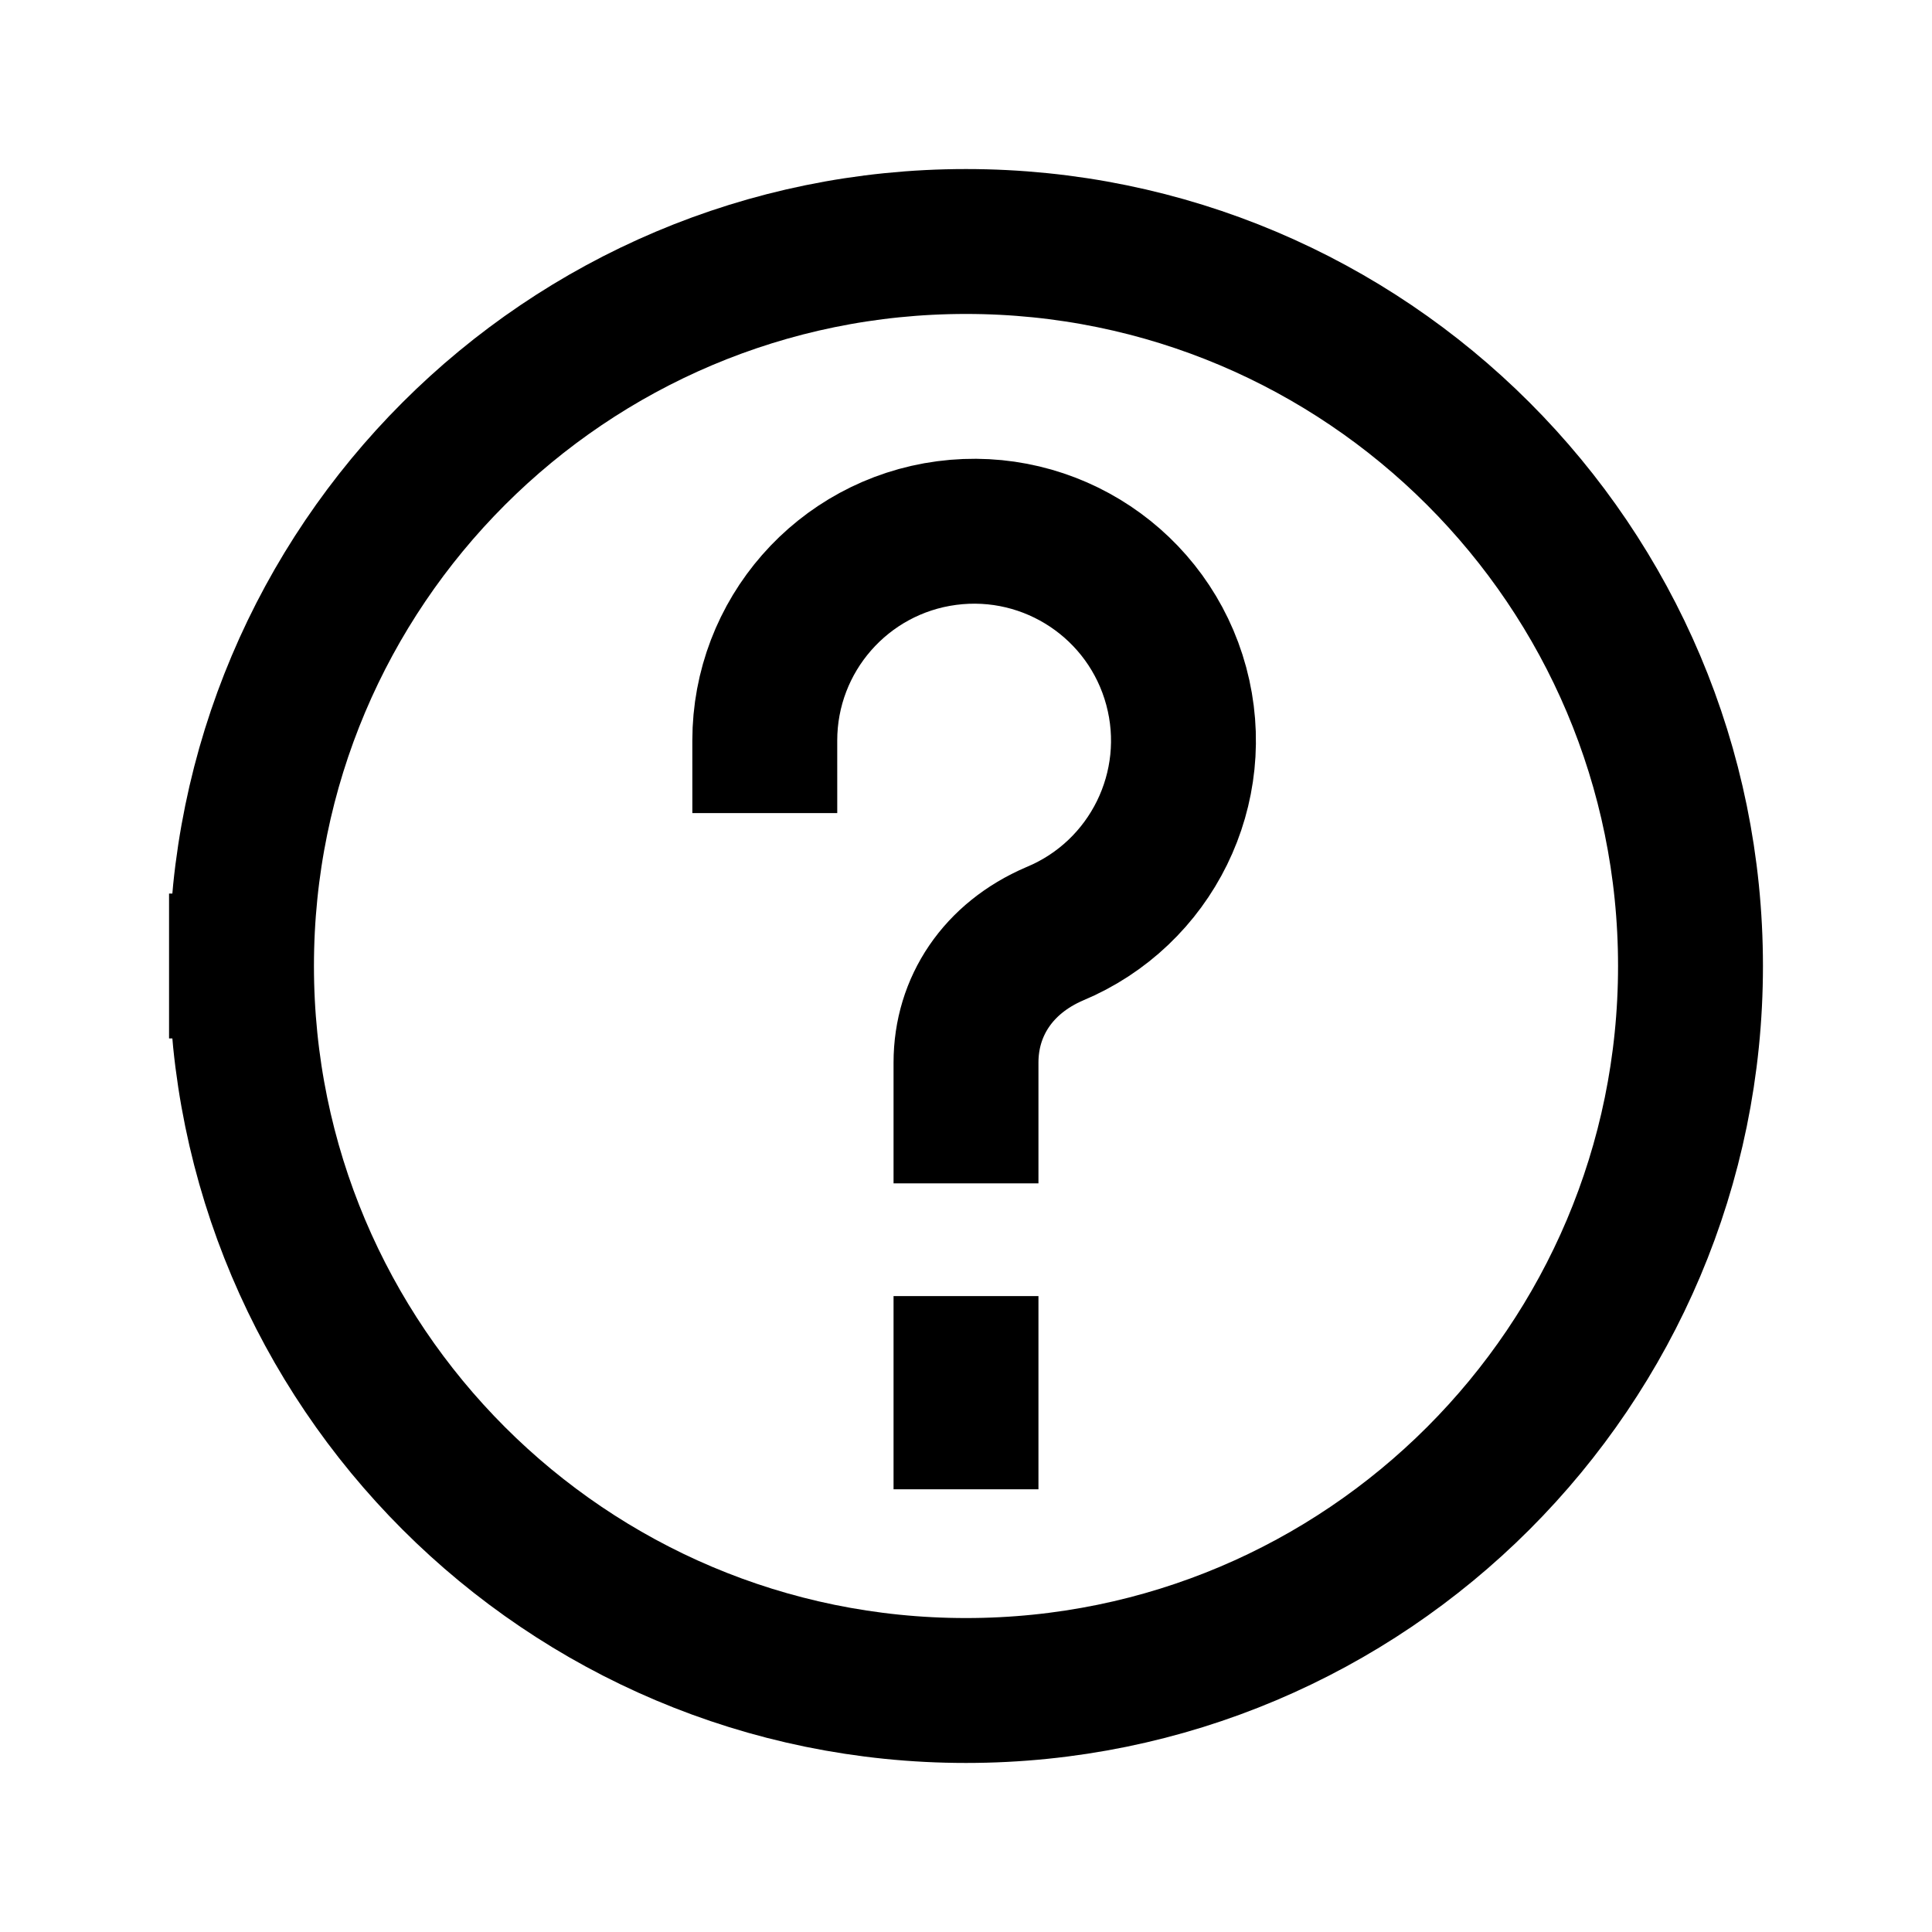
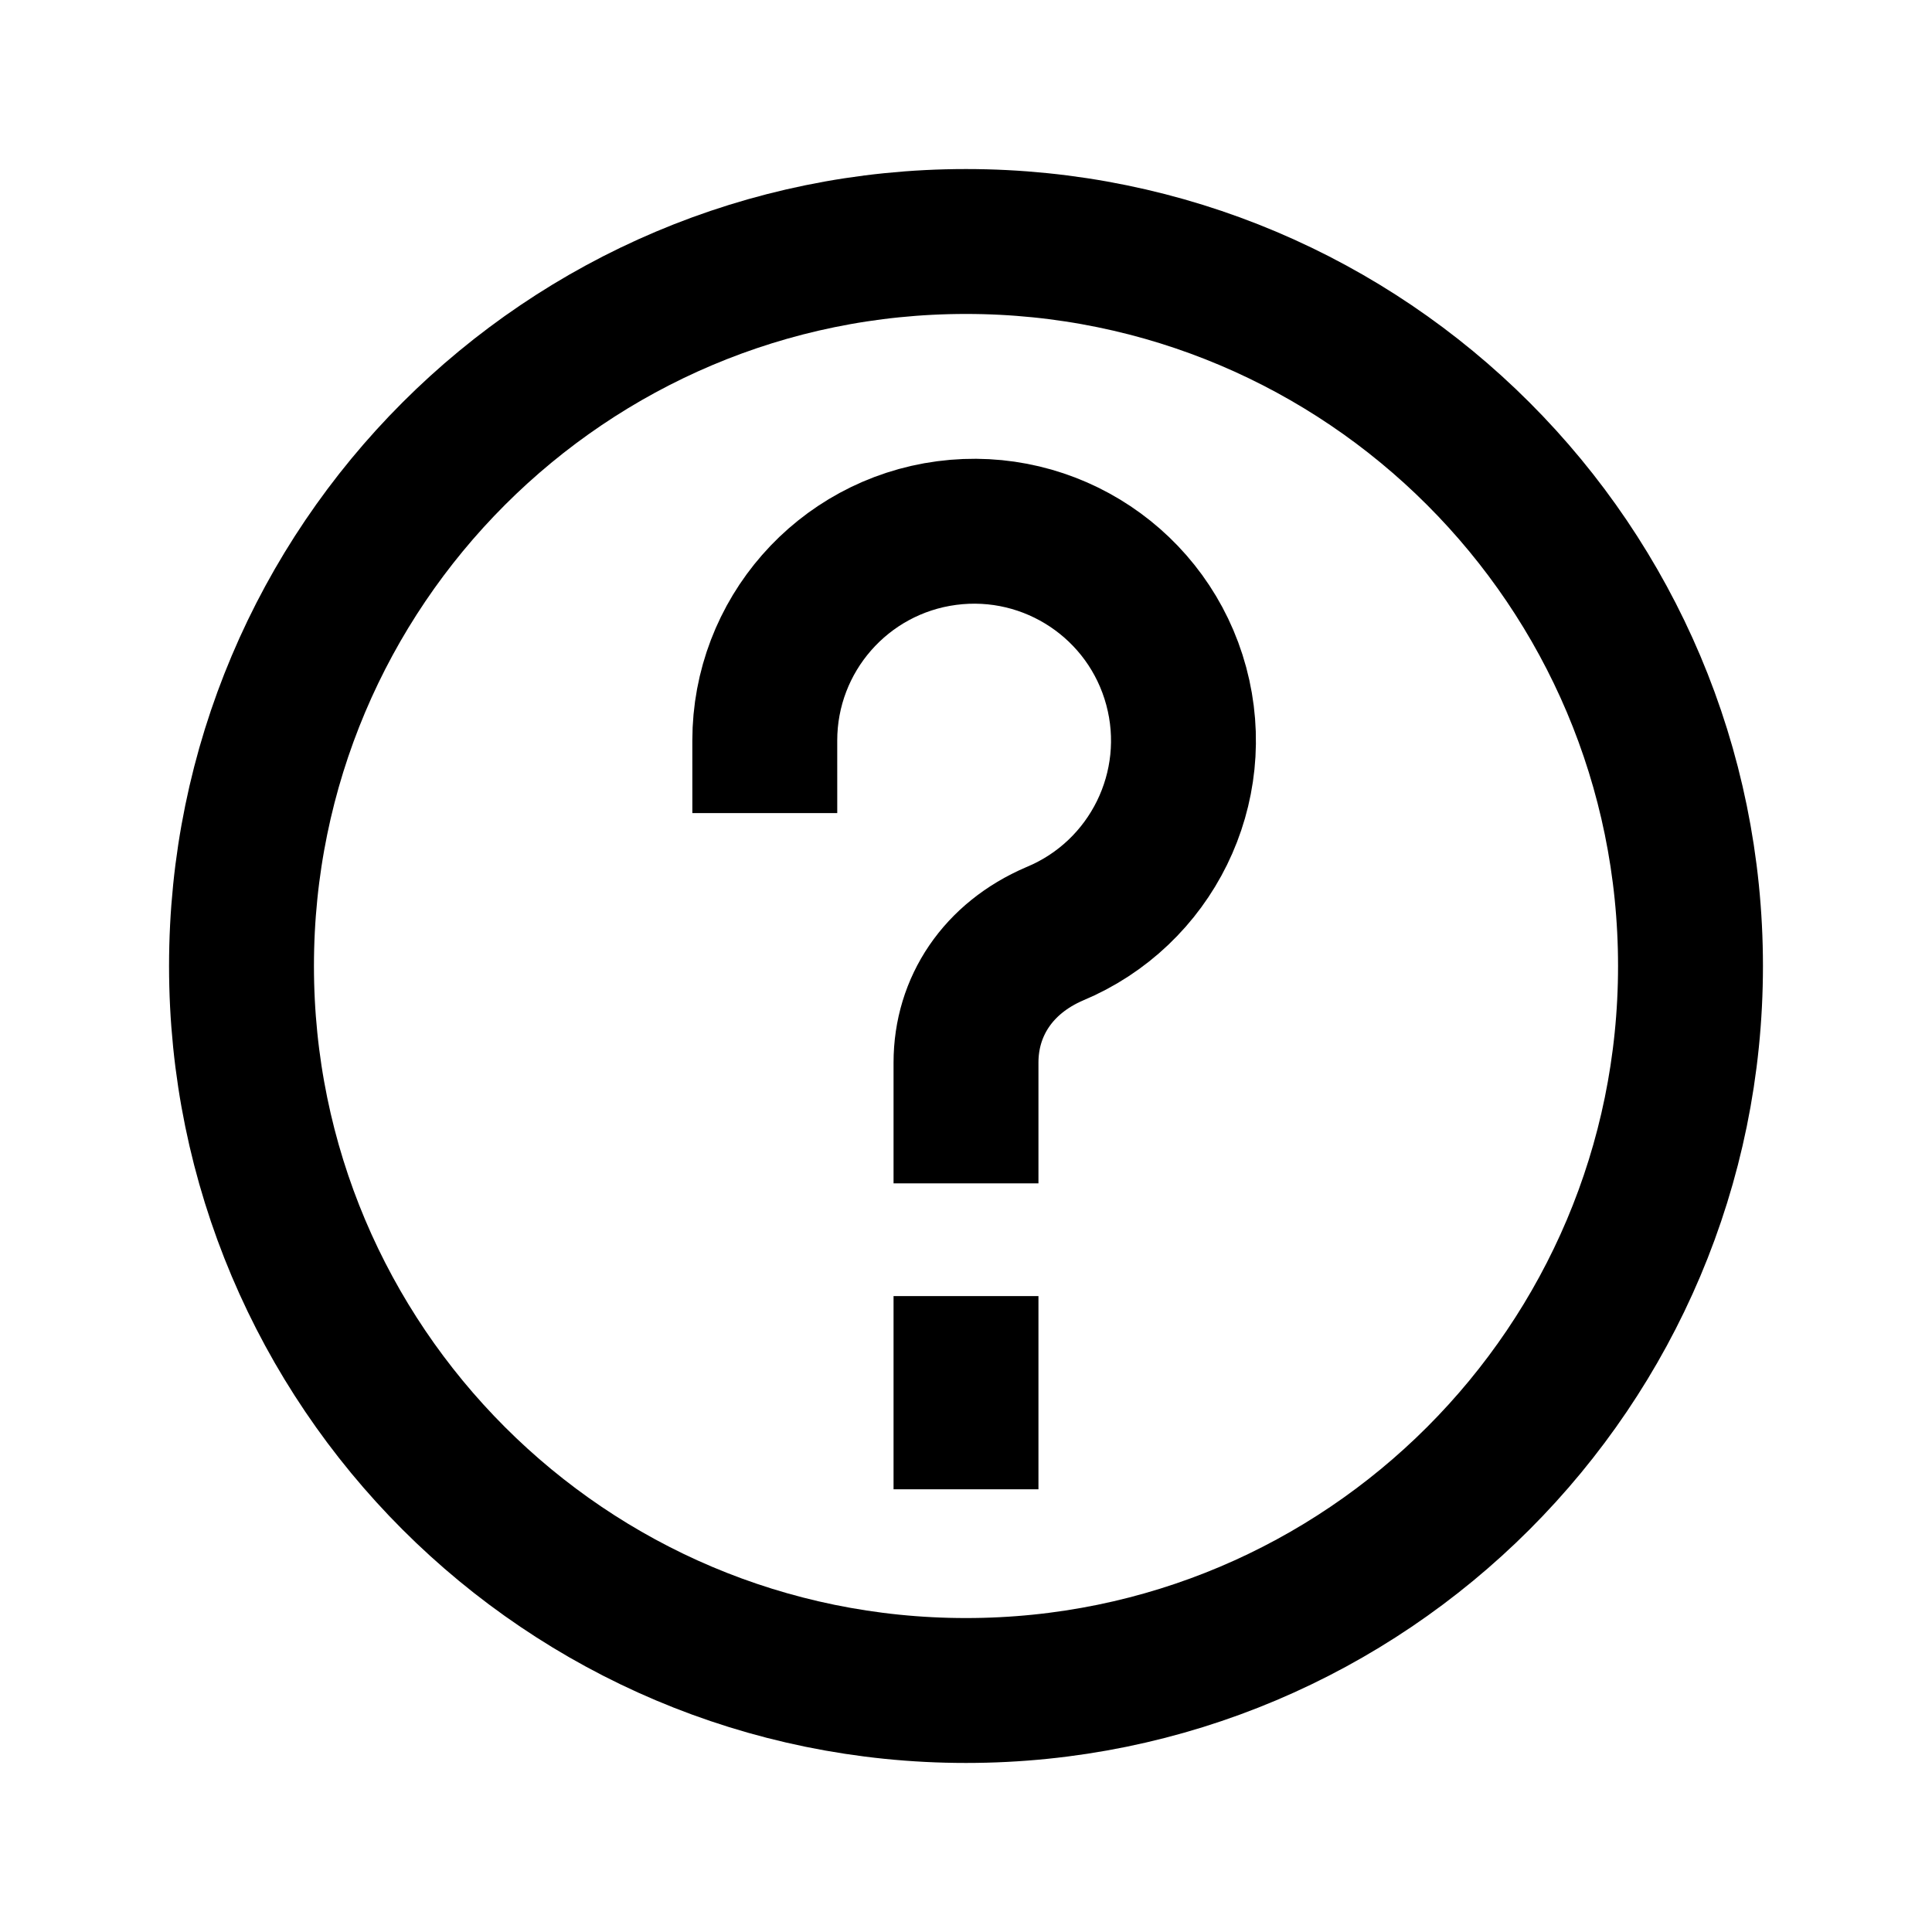
<svg xmlns="http://www.w3.org/2000/svg" viewBox="0 0 20 20" fill="none" stroke="currentColor" stroke-width="1.5" stroke-linecap="square" stroke-linejoin="miter">
-   <path d="M2.5 10a7.5 7.5 0 1 0 15 0a7.5 7.5 0 1 0 -15 0" />
+   <path d="M2.5 10a7.5 7.5 0 1 0 15 0a7.5 7.5 0 1 0 -15 0z" />
  <path d="M7.917 7.667 a2.167 2.167 0 1 1 3 2 c-0.583 0.25 -0.917 0.75 -0.917 1.333 v0.5 M10 14.167 v0.5" />
</svg>
